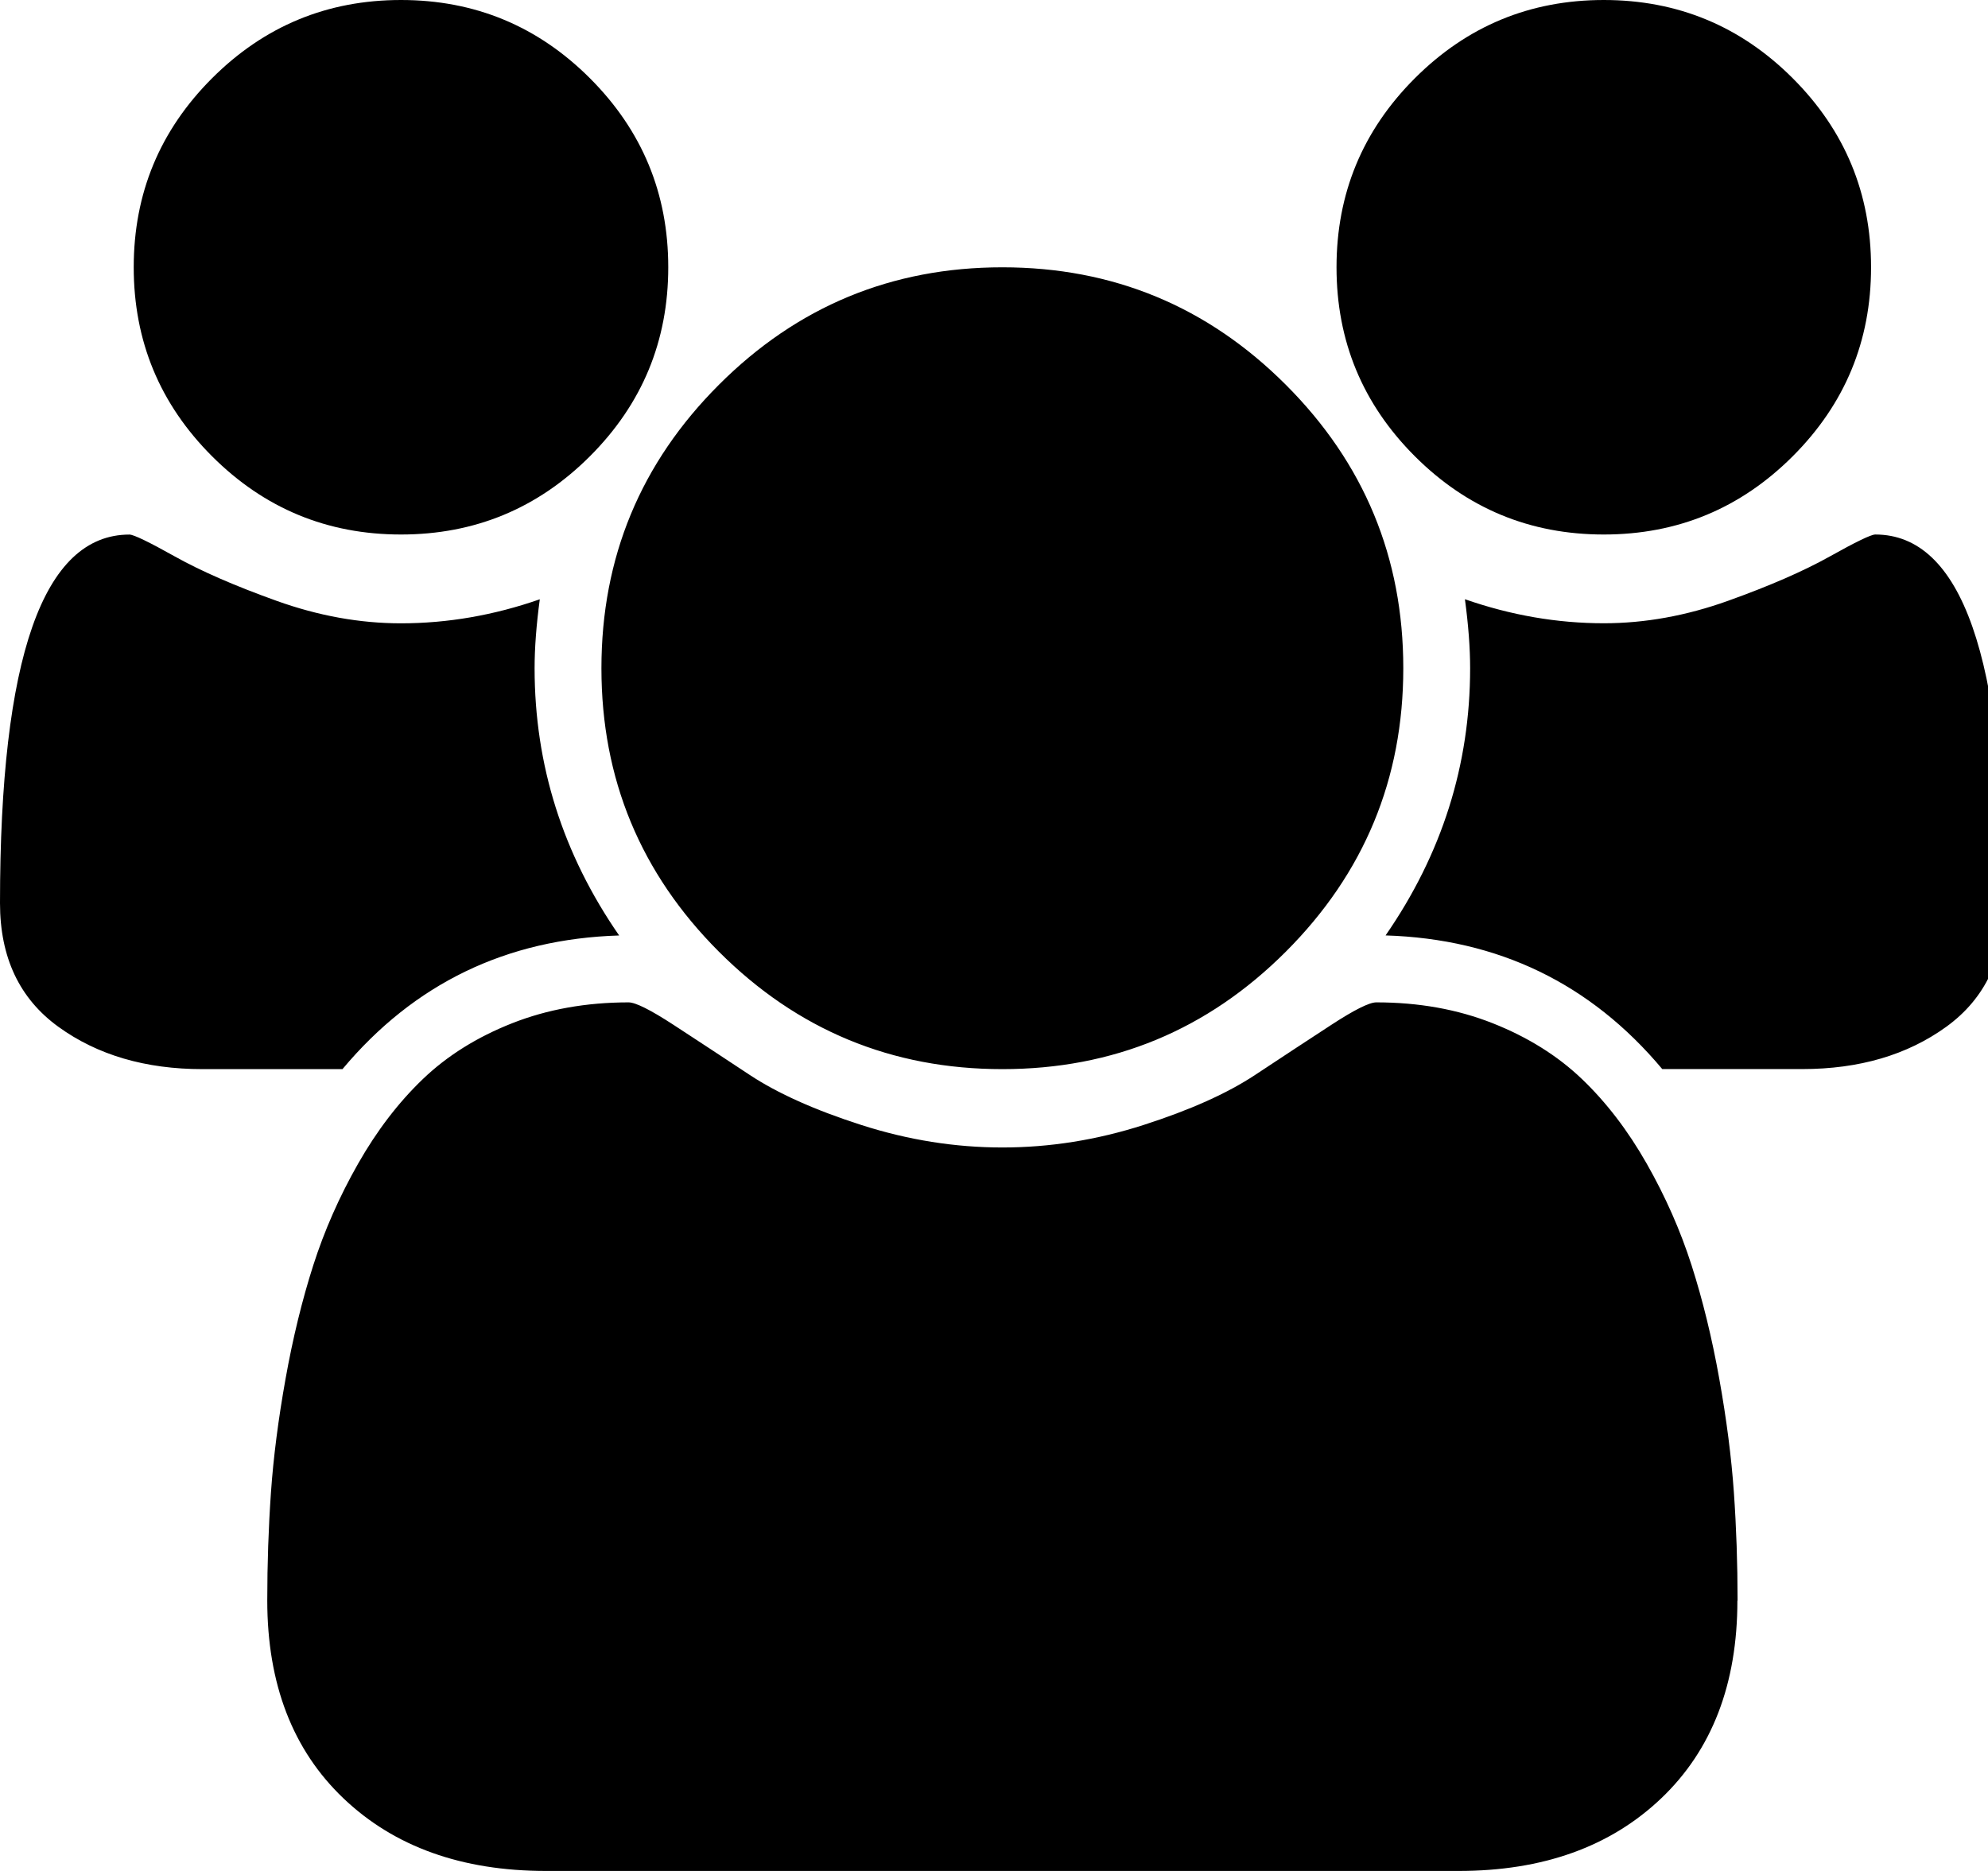
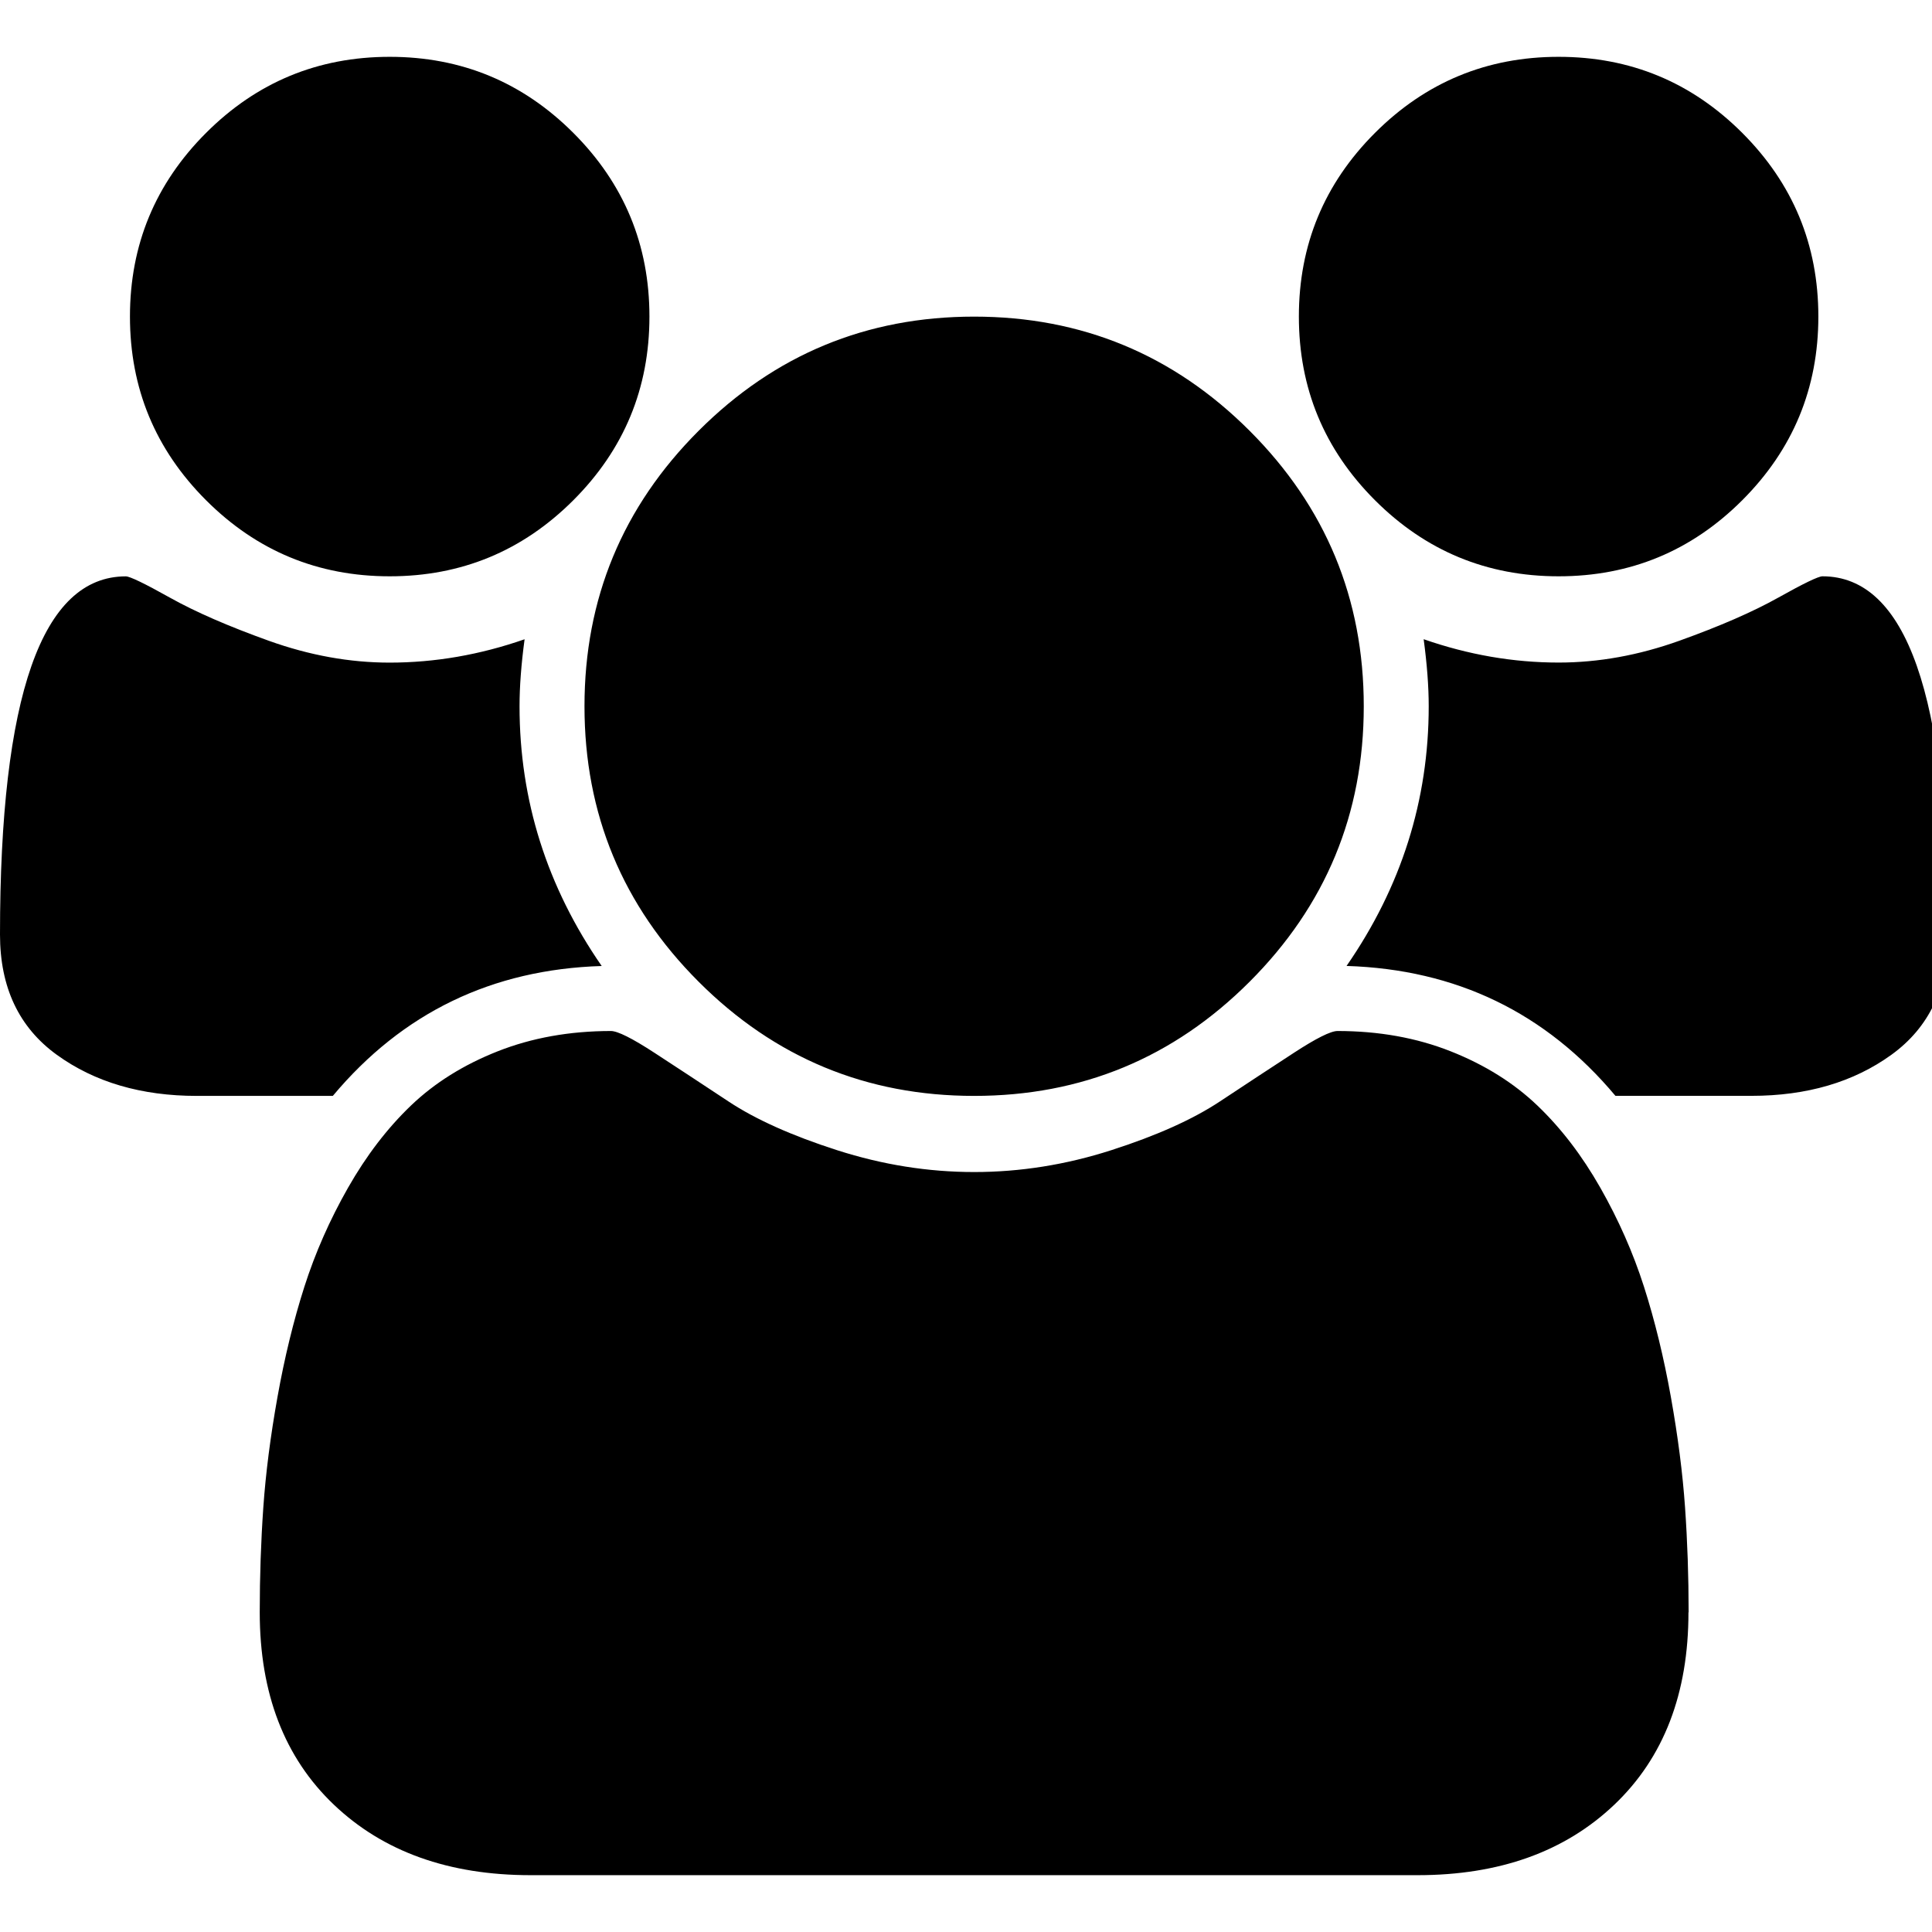
- <svg xmlns="http://www.w3.org/2000/svg" version="1.1" width="34" height="32" viewBox="0 0 34 32">
+ <svg xmlns="http://www.w3.org/2000/svg" version="1.1" width="32" height="32" viewBox="0 0 34 32">
  <path d="M10.589 16q-2.893 0.089-4.732 2.286h-2.393q-1.464 0-2.464-0.723t-1-2.116q0-6.304 2.214-6.304 0.107 0 0.777 0.375t1.741 0.759 2.125 0.384q1.196 0 2.375-0.411-0.089 0.661-0.089 1.179 0 2.482 1.446 4.571zM29.714 27.375q0 2.143-1.304 3.384t-3.464 1.241h-15.607q-2.161 0-3.464-1.241t-1.304-3.384q0-0.946 0.063-1.848t0.25-1.946 0.473-1.938 0.768-1.741 1.107-1.446 1.527-0.955 1.991-0.357q0.179 0 0.768 0.384t1.304 0.857 1.911 0.857 2.411 0.384 2.411-0.384 1.911-0.857 1.304-0.857 0.768-0.384q1.089 0 1.991 0.357t1.527 0.955 1.107 1.446 0.768 1.741 0.473 1.938 0.25 1.946 0.063 1.848zM11.429 4.571q0 1.893-1.339 3.232t-3.232 1.339-3.232-1.339-1.339-3.232 1.339-3.232 3.232-1.339 3.232 1.339 1.339 3.232zM24 11.429q0 2.839-2.009 4.848t-4.848 2.009-4.848-2.009-2.009-4.848 2.009-4.848 4.848-2.009 4.848 2.009 2.009 4.848zM34.286 15.446q0 1.393-1 2.116t-2.464 0.723h-2.393q-1.839-2.196-4.732-2.286 1.446-2.089 1.446-4.571 0-0.518-0.089-1.179 1.179 0.411 2.375 0.411 1.054 0 2.125-0.384t1.741-0.759 0.777-0.375q2.214 0 2.214 6.304zM32 4.571q0 1.893-1.339 3.232t-3.232 1.339-3.232-1.339-1.339-3.232 1.339-3.232 3.232-1.339 3.232 1.339 1.339 3.232z" fill="#000000" />
</svg>
